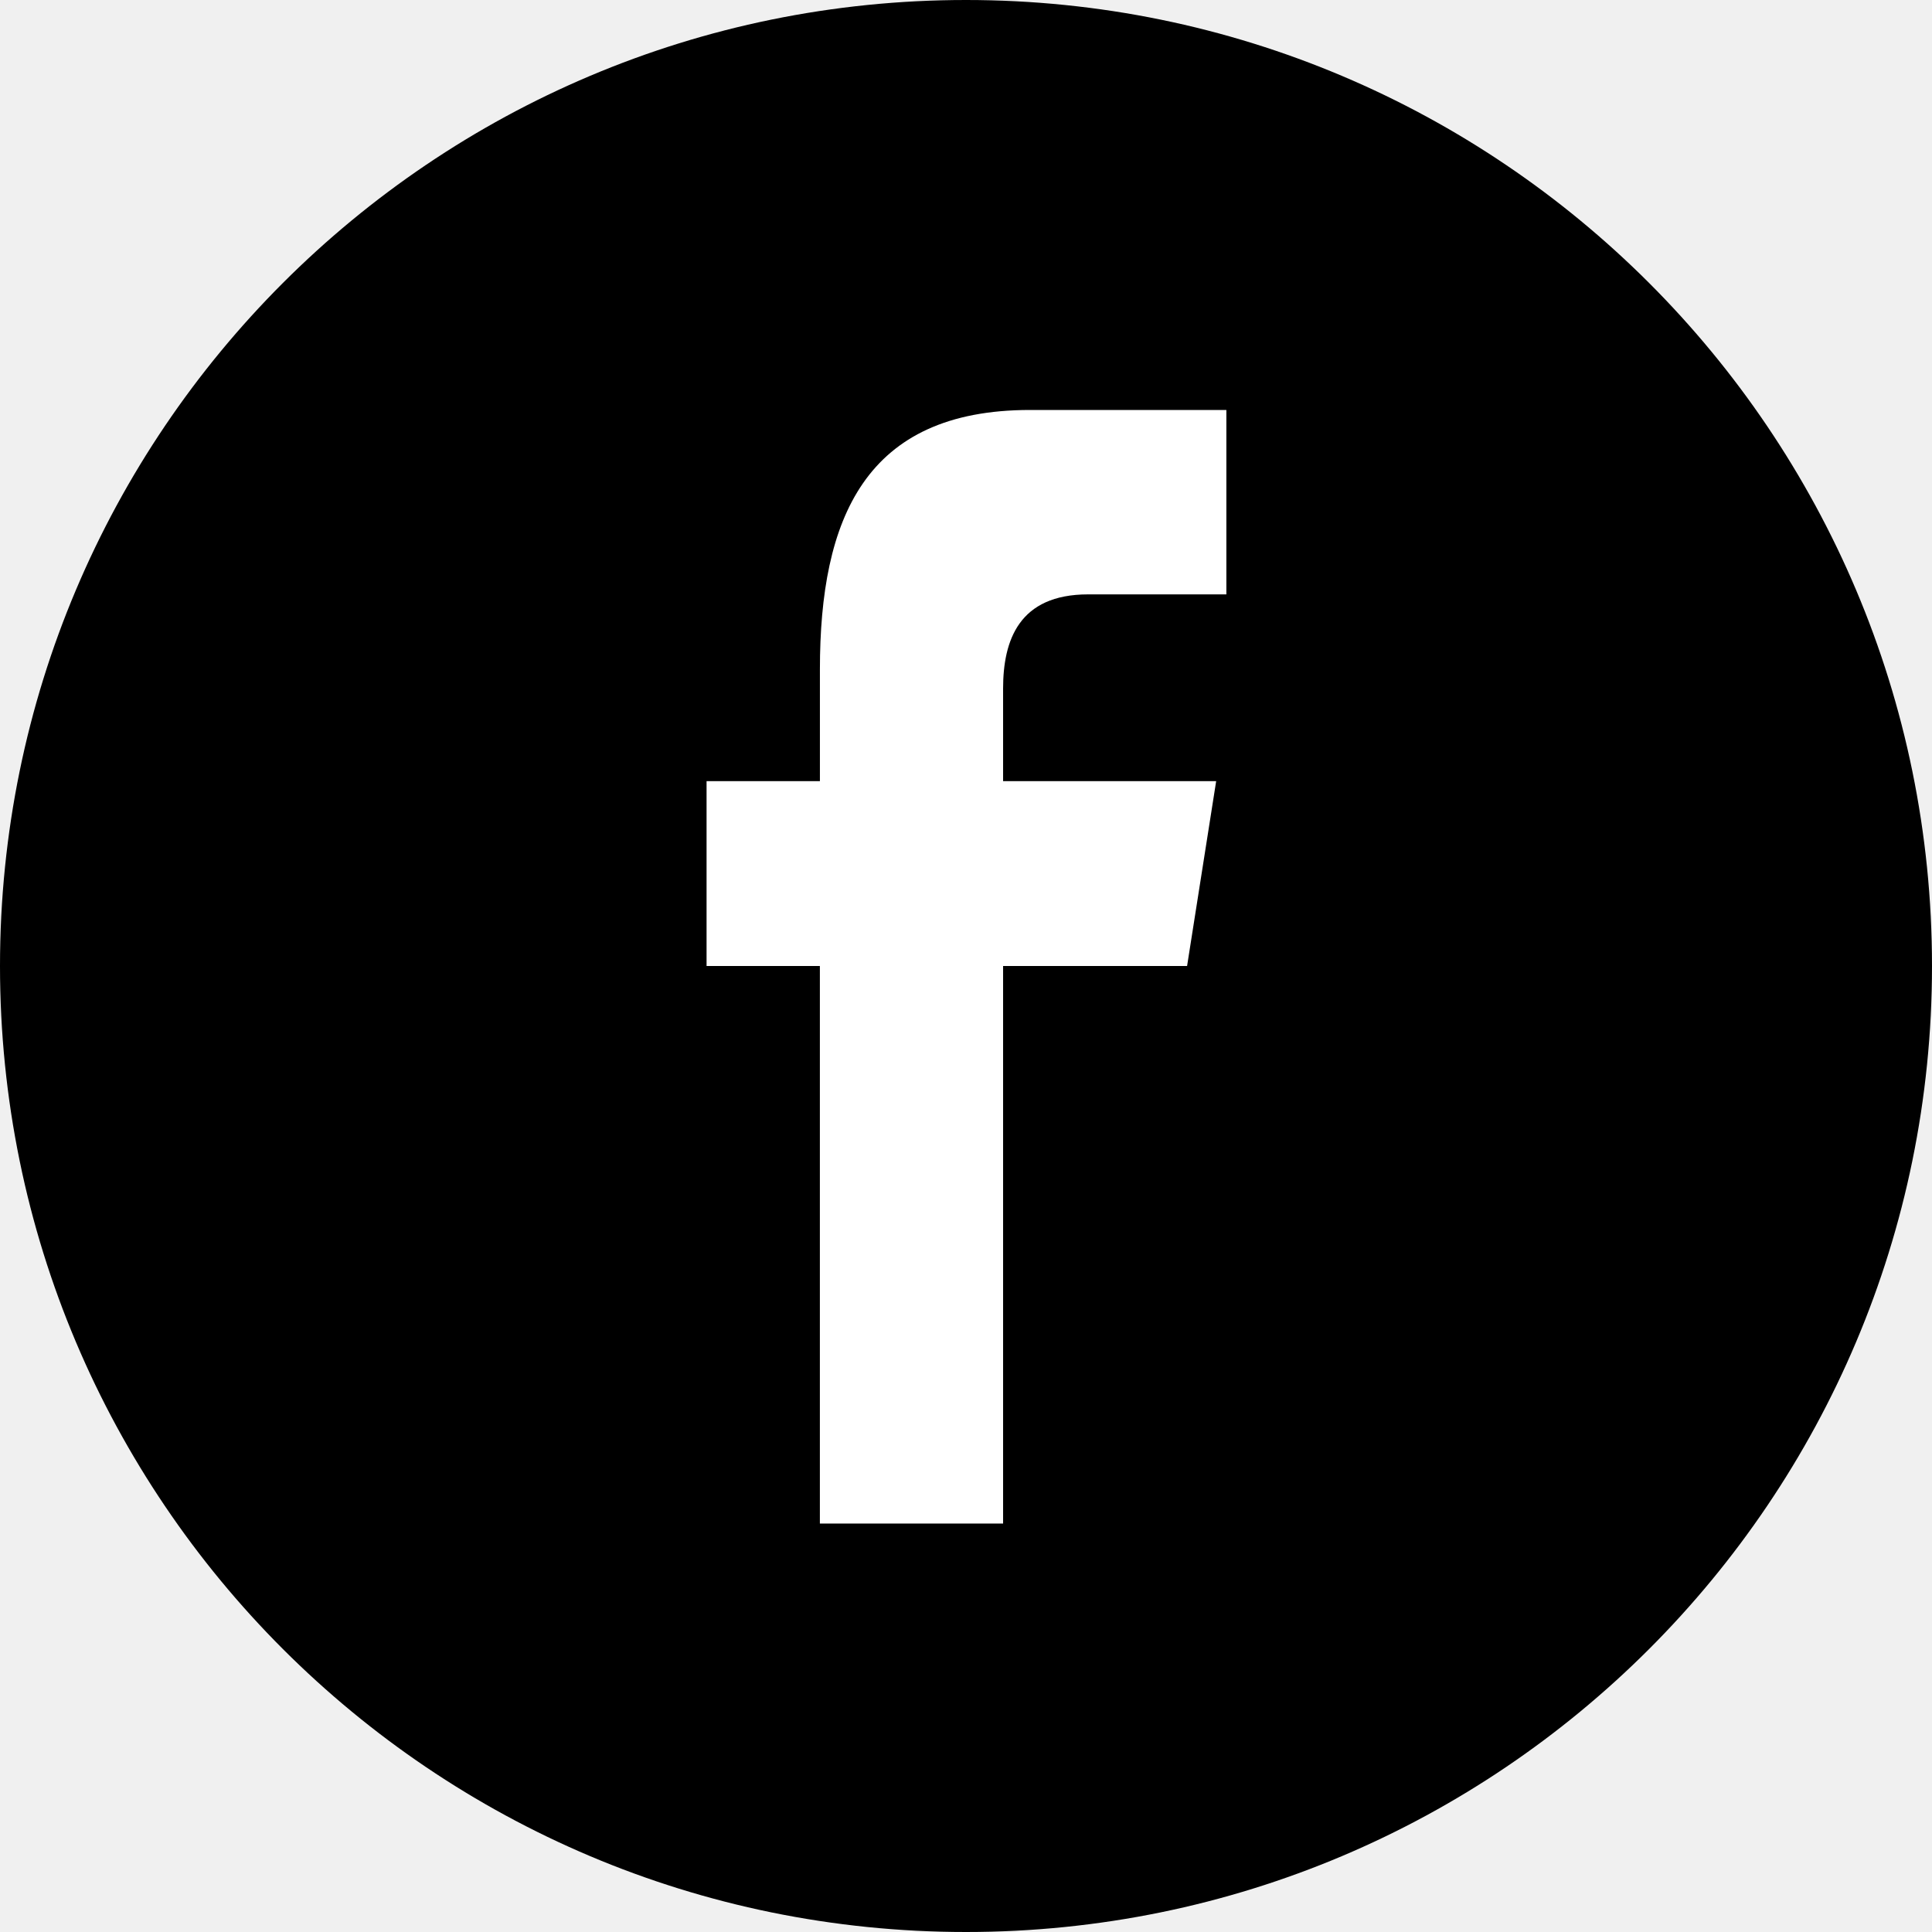
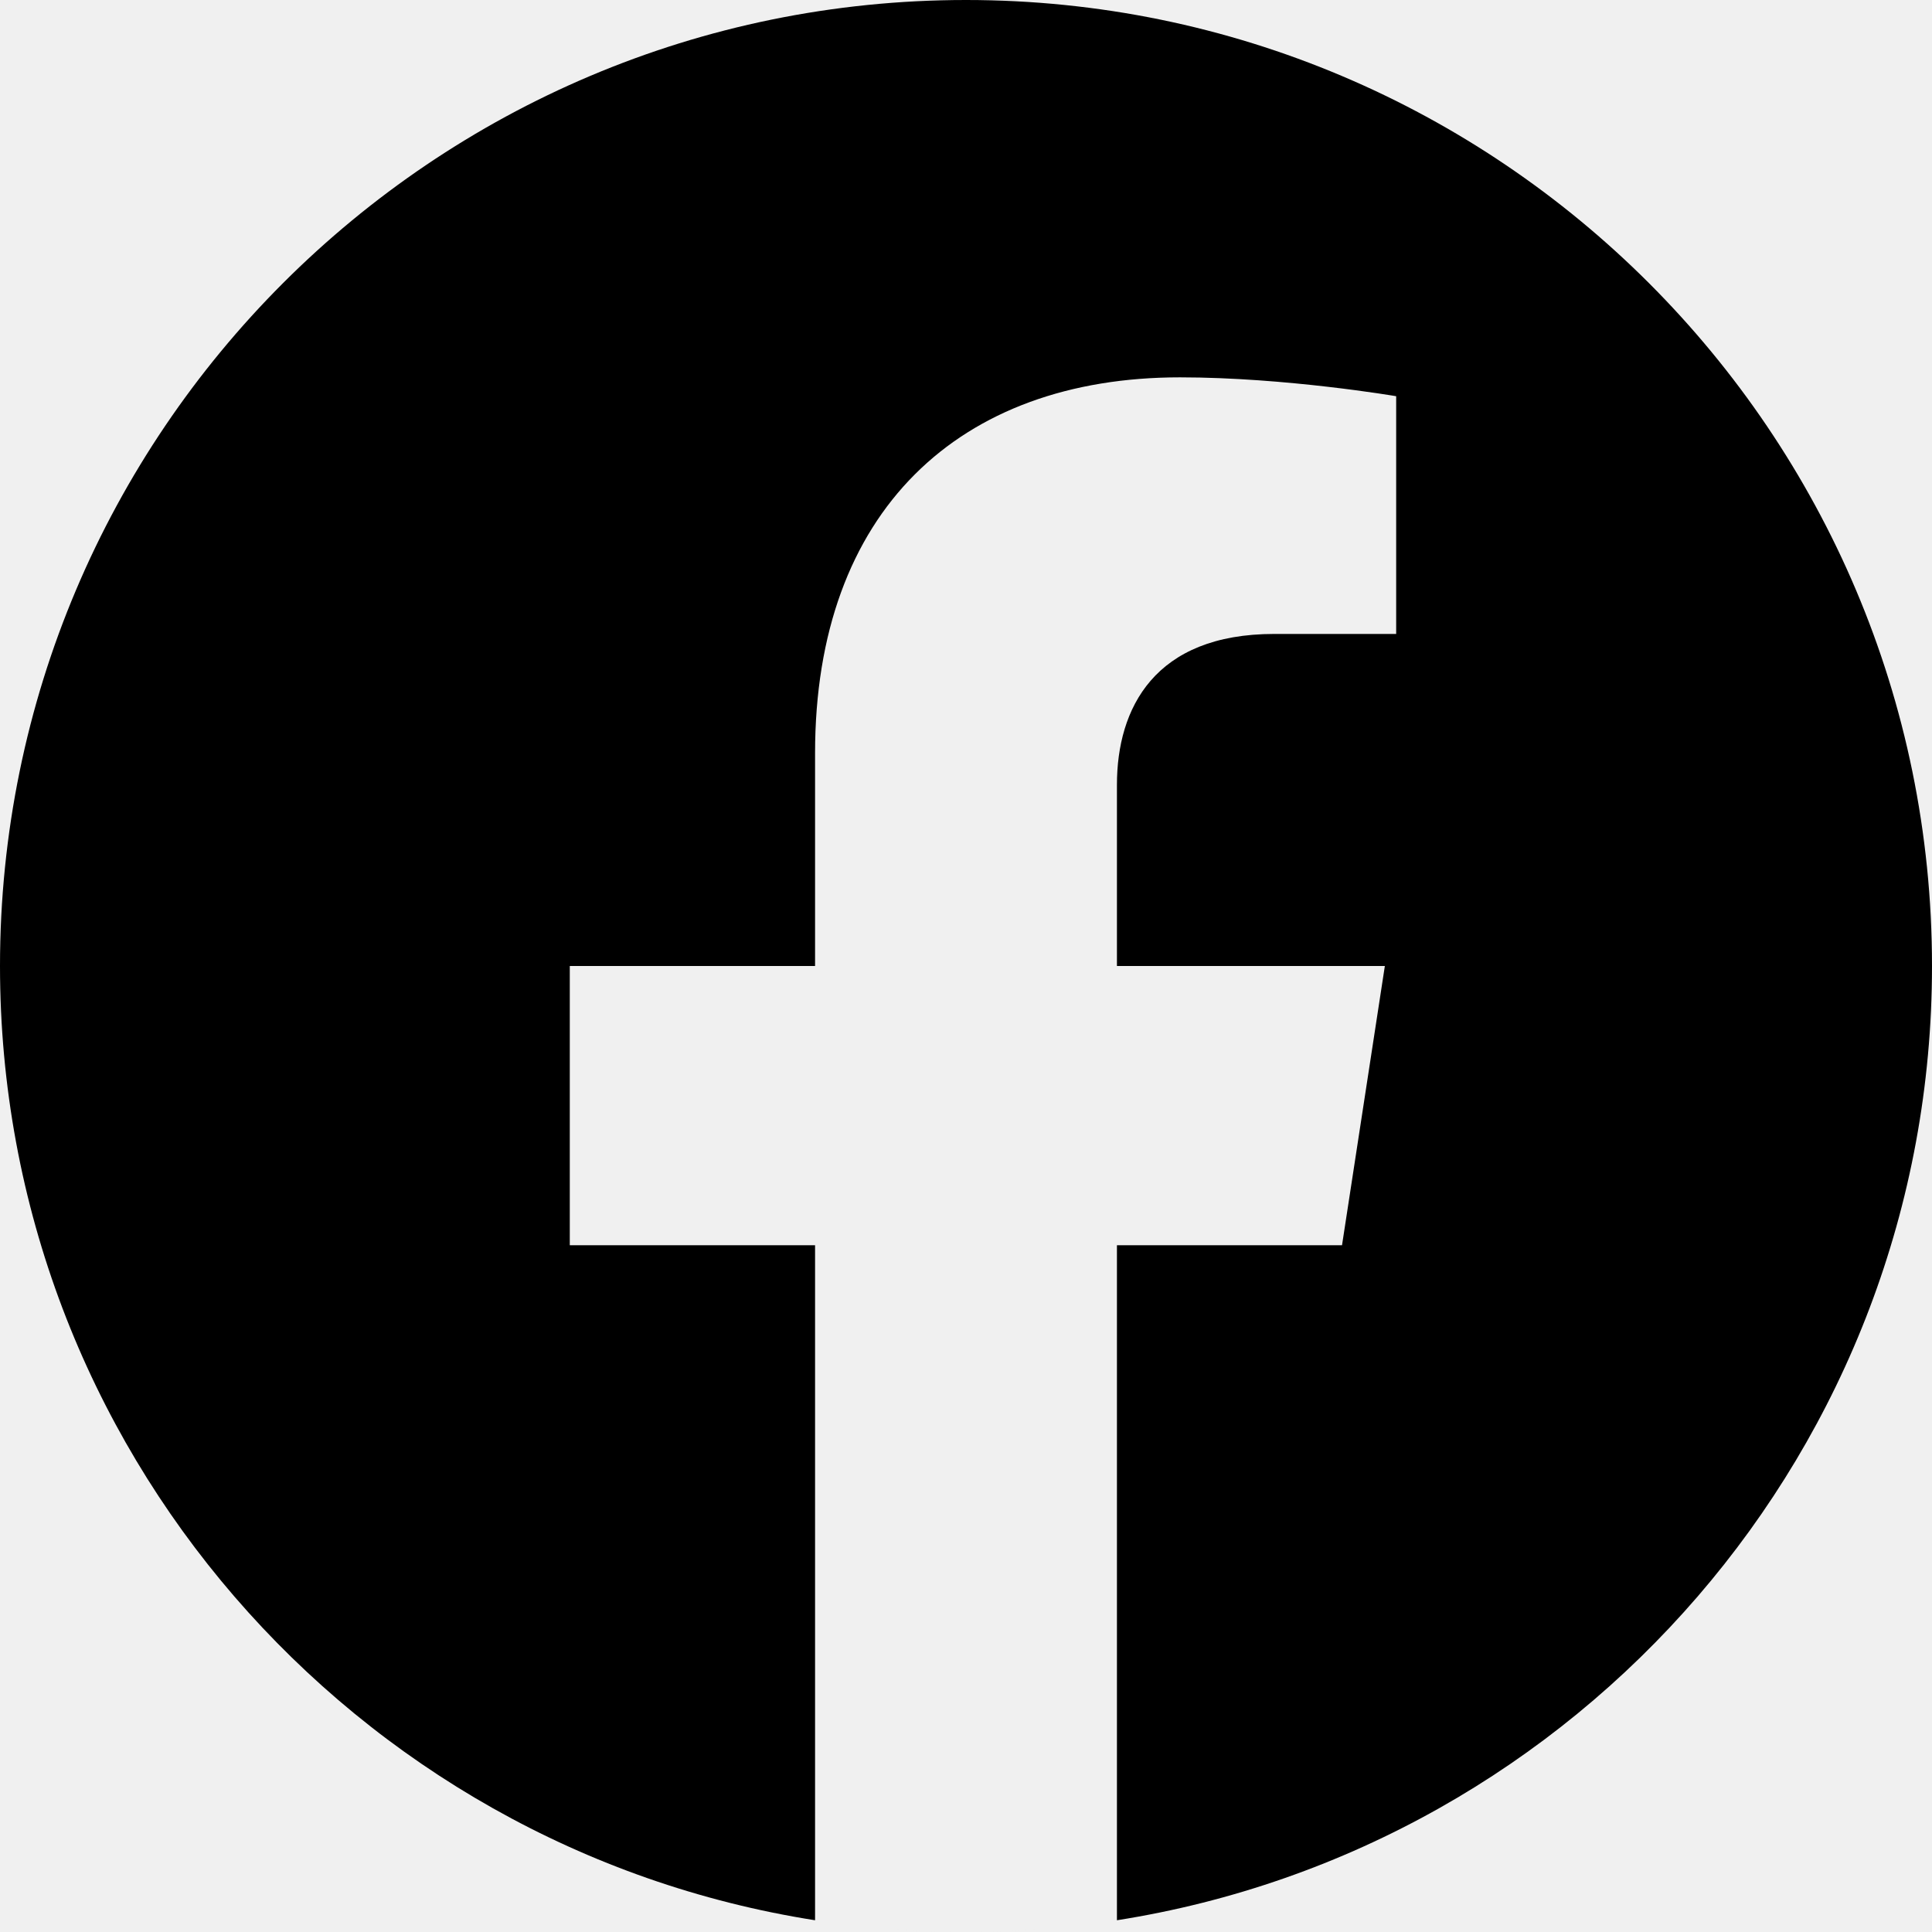
- <svg xmlns="http://www.w3.org/2000/svg" height="60" width="60">
-   <g fill="none" fill-rule="evenodd">
-     <path d="M30 60c16.569 0 30-13.431 30-30C60 13.431 46.569 0 30 0 13.431 0 0 13.431 0 30c0 16.569 13.431 30 30 30z" fill="#000" />
-     <path d="M25.462 47.314V30h-3.519v-5.74h3.52v-3.47c0-4.682 1.399-8.058 6.525-8.058h6.098v5.727h-4.294c-2.15 0-2.64 1.43-2.64 2.926v2.875h6.617L36.866 30h-5.714v17.315h-5.69z" fill="#FFF" />
-   </g>
+ <svg xmlns="http://www.w3.org/2000/svg" height="100%" style="fill-rule:evenodd;clip-rule:evenodd;stroke-linejoin:round;stroke-miterlimit:2;" version="1.1" viewBox="0 0 512 512" width="100%" xml:space="preserve">
+   <path d="M255.022,511.998l0.229,0.001l-0.079,0l-0.15,-0.001Zm1.806,0.001l-0.079,0l0.229,-0.001l-0.15,0.001Zm-2.588,-0.005l0.247,0.001l-0.142,0l-0.105,-0.001Zm3.415,0.001l-0.142,0l0.247,-0.001l-0.105,0.001Zm-4.169,-0.007l0.165,0.001l-0.132,-0.001l-0.033,0Zm4.995,0l-0.132,0.001l0.165,-0.001l-0.033,0Zm0.826,-0.009l-0.058,0.001l0.223,-0.003l-0.165,0.002Zm-6.779,-0.002l0.223,0.003l-0.058,-0.001l-0.165,-0.002Zm7.604,-0.01l-0.135,0.002l0.275,-0.004l-0.14,0.002Zm-8.404,-0.002l0.275,0.004l-0.135,-0.002l-0.14,-0.002Zm9.228,-0.012l-0.182,0.003l0.254,-0.005l-0.072,0.002Zm-9.984,-0.002l0.254,0.005l-0.182,-0.003l-0.072,-0.002Zm-0.937,-0.019l0.225,0.005l-0.04,-0.001l-0.185,-0.004Zm11.745,0.004l-0.04,0.001l0.225,-0.005l-0.185,0.004Zm-12.567,-0.025l0.309,0.008l-0.125,-0.003l-0.184,-0.005Zm13.39,0.005l-0.125,0.003l0.309,-0.008l-0.184,0.005Zm0.823,-0.022l-0.201,0.006l0.316,-0.009l-0.115,0.003Zm-14.967,-0.003l0.316,0.009l-0.201,-0.006l-0.115,-0.003Zm-0.72,-0.022l0.225,0.007l-0.212,-0.007l-0.194,-0.006l0.181,0.006Zm16.509,0l-0.212,0.007l0.225,-0.007l0.181,-0.006l-0.194,0.006Zm0.821,-0.027l-0.112,0.004l0.345,-0.012l-0.233,0.008Zm-18.371,-0.008l0.345,0.012l-0.112,-0.004l-0.233,-0.008Zm-0.749,-0.028l0.362,0.013l-0.201,-0.007l-0.161,-0.006Zm19.941,0.006l-0.201,0.007l0.362,-0.013l-0.161,0.006Zm-20.676,-0.036l0.354,0.015l-0.277,-0.011l-0.077,-0.004Zm21.495,0.004l-0.277,0.011l0.354,-0.015l-0.077,0.004Zm-22.525,-0.049l0.38,0.017l-0.093,-0.003l-0.287,-0.014Zm23.345,0.014l-0.093,0.003l0.38,-0.017l-0.287,0.014Zm-24.084,-0.048l0.394,0.018l-0.186,-0.008l-0.208,-0.01Zm24.902,0.01l-0.186,0.008l0.394,-0.018l-0.208,0.01Zm-25.63,-0.047l0.397,0.02l-0.279,-0.013l-0.118,-0.007Zm26.448,0.007l-0.279,0.013l0.397,-0.02l-0.118,0.007Zm0.818,-0.043l-0.362,0.019l0.321,-0.017l0.378,-0.021l-0.337,0.019Zm-27.925,0.002l0.321,0.017l-0.362,-0.019l-0.337,-0.019l0.378,0.021Zm28.741,-0.048l-0.16,0.009l0.406,-0.023l-0.246,0.014Zm-29.844,-0.014l0.406,0.023l-0.16,-0.009l-0.246,-0.014Zm-0.722,-0.043l0.405,0.024l-0.253,-0.014l-0.152,-0.01Zm31.382,0.01l-0.253,0.014l0.405,-0.024l-0.152,0.01Zm-32.071,-0.053l0.365,0.023l-0.34,-0.021l-0.342,-0.022l0.317,0.02Zm32.887,0.002l-0.34,0.021l0.365,-0.023l0.317,-0.02l-0.342,0.022Zm0.814,-0.053l-0.122,0.008l0.387,-0.026l-0.265,0.018Zm-34.755,-0.018l0.387,0.026l-0.122,-0.008l-0.265,-0.018Zm-0.721,-0.05l0.38,0.027l-0.208,-0.014l-0.172,-0.013Zm36.29,0.013l-0.208,0.014l0.38,-0.027l-0.172,0.013Zm-37.009,-0.064l0.349,0.025l-0.271,-0.019l-0.078,-0.006Zm37.822,0.006l-0.271,0.019l0.349,-0.025l-0.078,0.006Zm-38.789,-0.079l0.306,0.023l-0.074,-0.005l-0.232,-0.018Zm39.602,0.018l-0.074,0.005l0.306,-0.023l-0.232,0.018Zm0.811,-0.063l-0.146,0.011l0.311,-0.025l-0.165,0.014Zm-41.157,-0.014l0.311,0.025l-0.146,-0.011l-0.165,-0.014Zm-0.725,-0.059l0.264,0.022l-0.186,-0.015l-0.078,-0.007Zm42.694,0.007l-0.186,0.015l0.264,-0.022l-0.078,0.007Zm-43.492,-0.074l0.079,0.007l-0.013,-0.001l-0.066,-0.006Zm44.302,0.006l-0.013,0.001l0.079,-0.007l-0.066,0.006Zm0.81,-0.071l-0.072,0.006l0.181,-0.016l-0.109,0.01Zm-45.965,-0.01l0.181,0.016l-0.072,-0.006l-0.109,-0.01Zm-0.75,-0.068l0.135,0.013l-0.084,-0.008l-0.051,-0.005Zm47.523,0.005l-0.084,0.008l0.135,-0.013l-0.051,0.005Zm-63.736,-2.025c-122.319,-19.226 -216,-125.203 -216,-252.887c0,-141.29 114.71,-256 256,-256c141.29,0 256,114.71 256,256c0,127.684 -93.681,233.661 -216,252.887l0,-178.887l59.65,0l11.35,-74l-71,0l0,-48.021c0,-20.245 9.918,-39.979 41.719,-39.979l32.281,0l0,-63c0,0 -29.296,-5 -57.305,-5c-58.476,0 -96.695,35.44 -96.695,99.6l0,56.4l-65,0l0,74l65,0l0,178.887Z" />
</svg>
